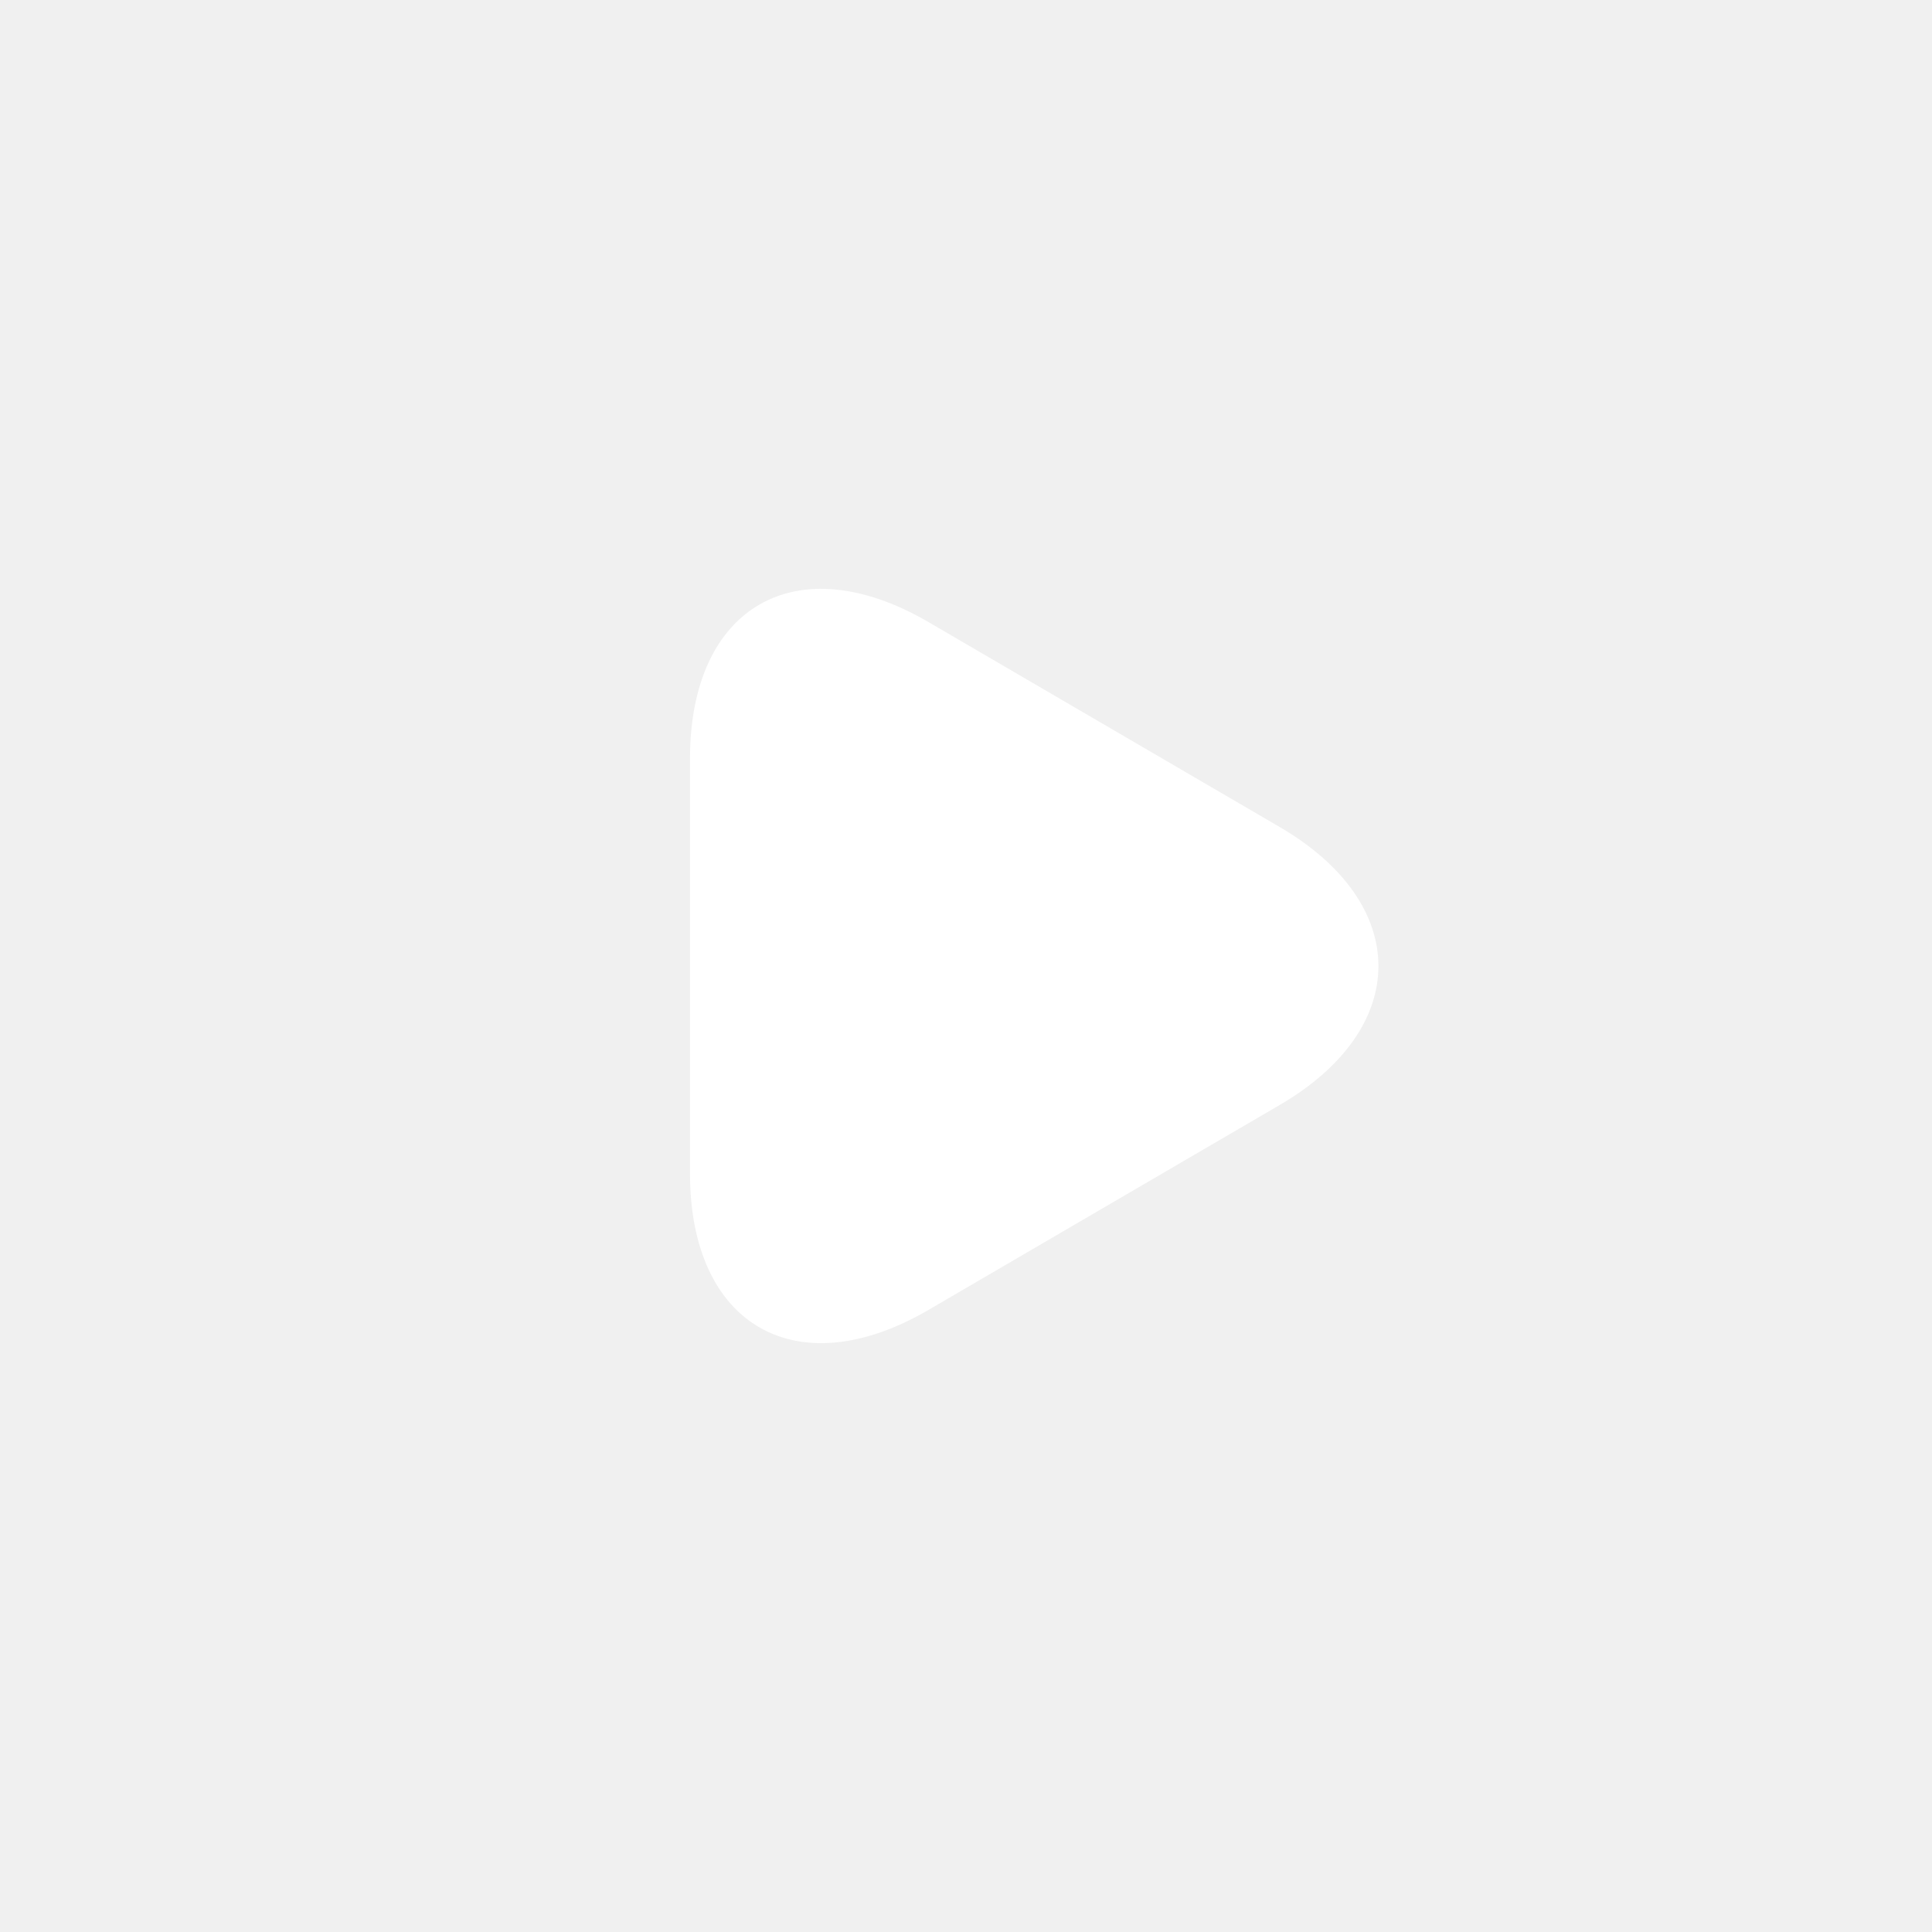
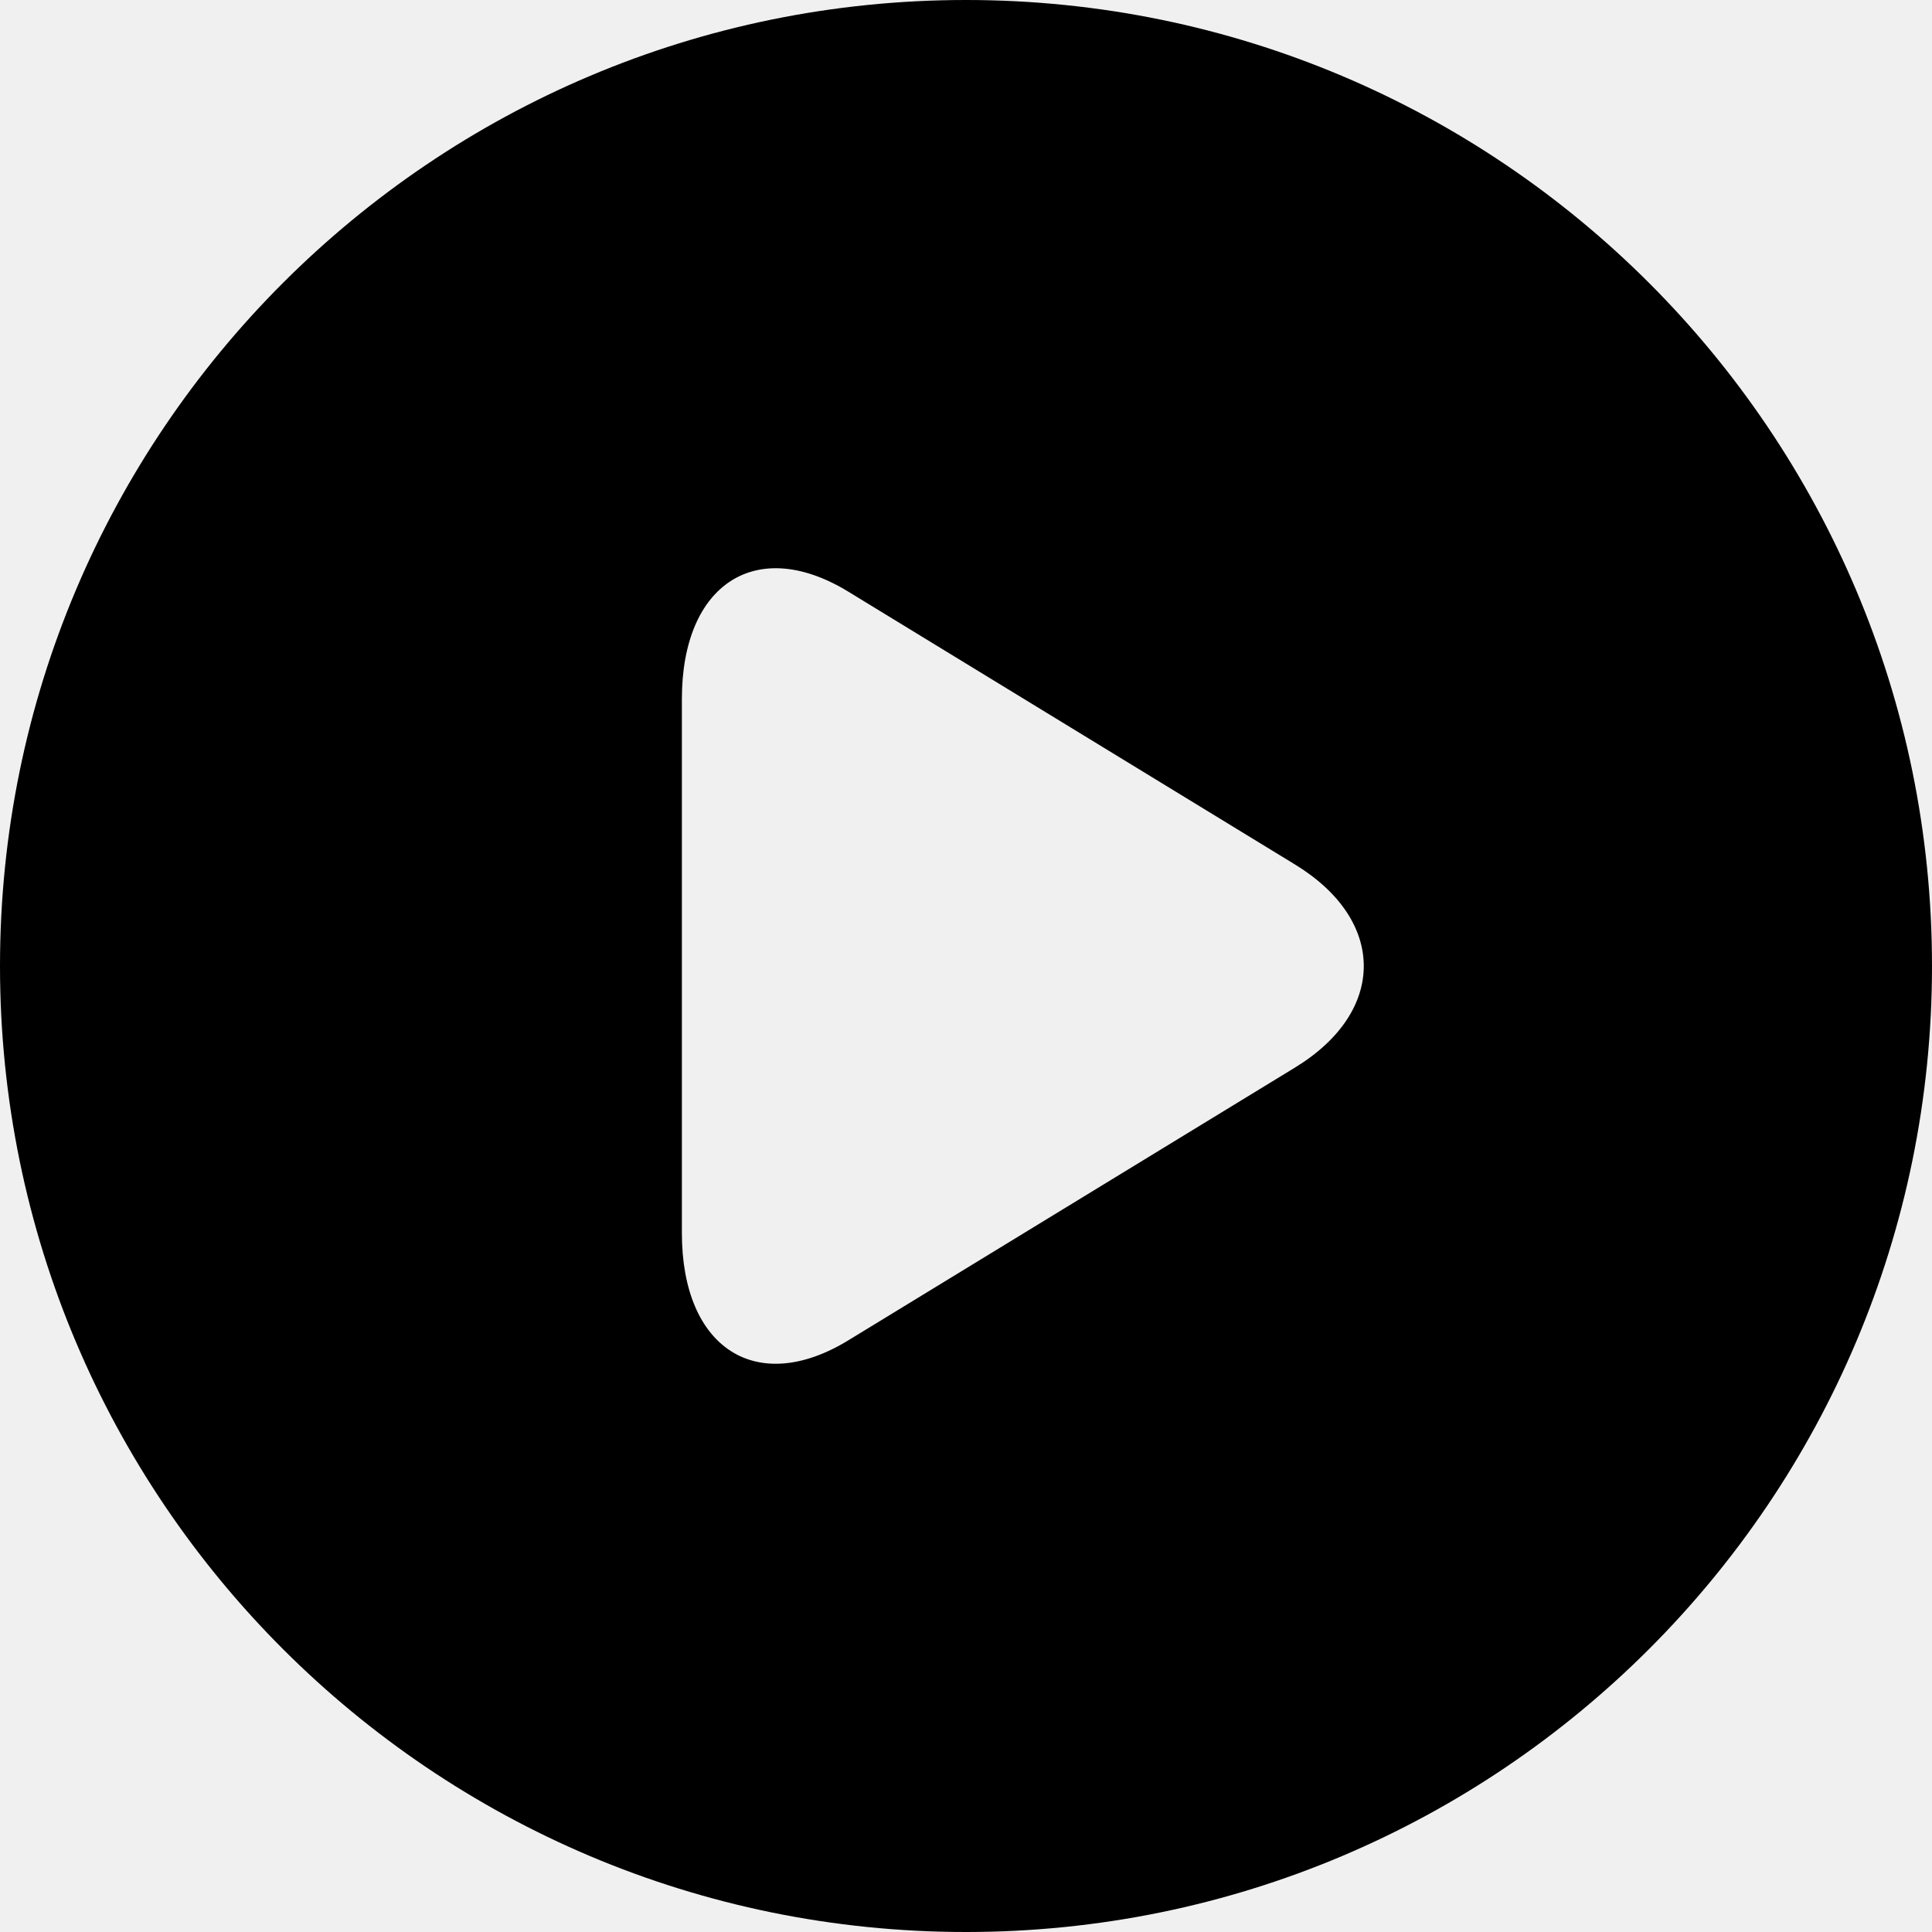
- <svg xmlns="http://www.w3.org/2000/svg" width="28px" height="28px" viewBox="0 0 28 28" version="1.1">
-   <g id="浅色" stroke="none" stroke-width="1" fill="none" fill-rule="evenodd">
-     <g id="按钮状态备份" transform="translate(-322, -144)" fill="#FFFFFF">
-       <g id="play_normal" transform="translate(322, 144)">
-         <path d="M18.545,11.985 C20.453,13.098 20.456,14.901 18.545,16.015 L13.455,18.985 C11.547,20.098 10,19.213 10,17.007 L10,10.993 C10,8.788 11.544,7.901 13.455,9.015 L18.545,11.985 Z" id="Triangle" />
+ <svg xmlns="http://www.w3.org/2000/svg" version="1.1" width="36px" height="36px" viewBox="0 0 36.0 36.0">
+   <defs>
+     <clipPath id="i0">
+       <path d="M1920,0 L1920,1080 L0,1080 L0,0 L1920,0 Z" />
+     </clipPath>
+     <clipPath id="i1">
+       <path d="M1539.999,171 C1549.948,171 1558,179.062 1558,189.007 L1558,852.993 C1558,862.942 1549.941,871 1539.999,871 L478.001,871 C468.052,871 460,862.938 460,852.993 L460,189.007 C460,179.058 468.059,171 478.001,171 Z" />
+     </clipPath>
+     <clipPath id="i2">
+       <path d="M18,0 C27.941,0 36,8.059 36,18 C36,27.941 27.941,36 18,36 C8.059,36 0,27.941 0,18 C0,8.059 8.059,0 18,0 Z M12.706,13.024 L12.706,22.976 C12.706,25.126 14.098,26.018 15.804,24.977 L24.131,19.892 C25.842,18.847 25.836,17.15 24.131,16.109 L15.804,11.023 C14.093,9.979 12.706,10.881 12.706,13.024 Z" />
+     </clipPath>
+   </defs>
+   <g transform="translate(-972.0 -808.0)">
+     <g clip-path="url(#i0)">
+       <g clip-path="url(#i1)">
+         <g transform="translate(952.0 791.0)">
+           <g transform="translate(20.0 17.0)">
+             <g clip-path="url(#i2)">
+               <polygon points="0,0 36,0 36,36 0,36 0,0" stroke="none" fill="#000000" />
+             </g>
+           </g>
+         </g>
      </g>
    </g>
  </g>
</svg>
